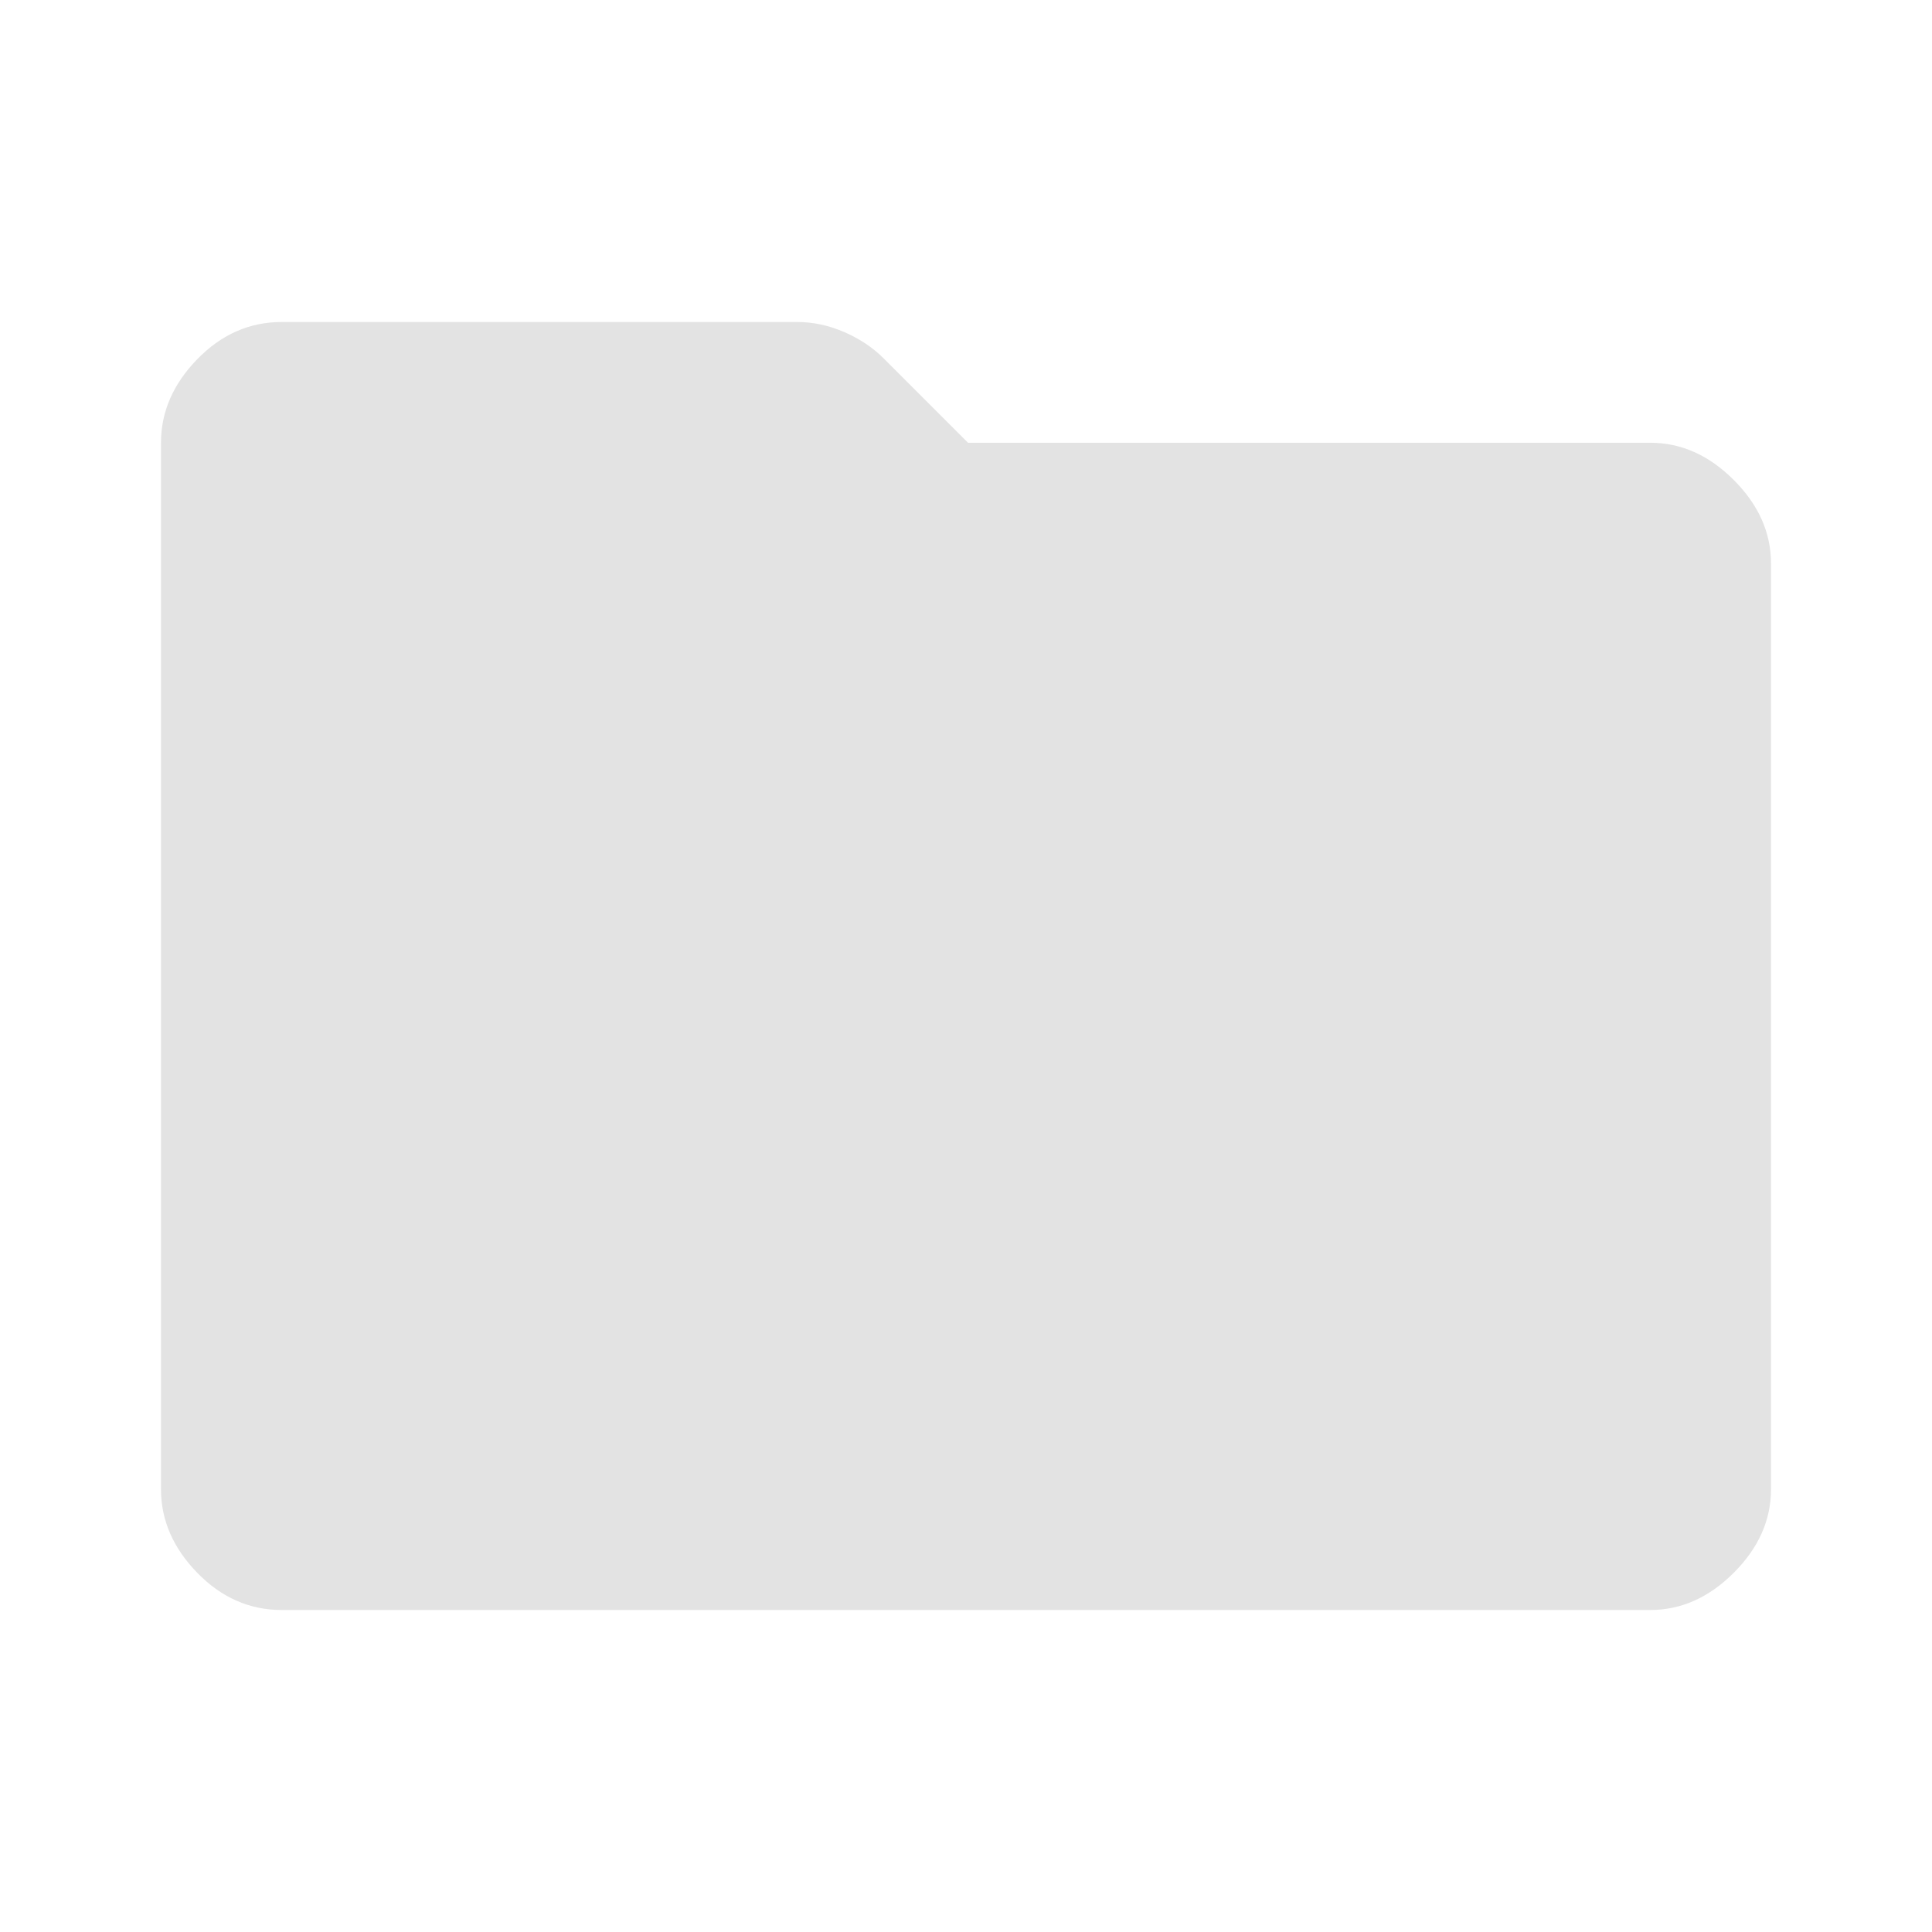
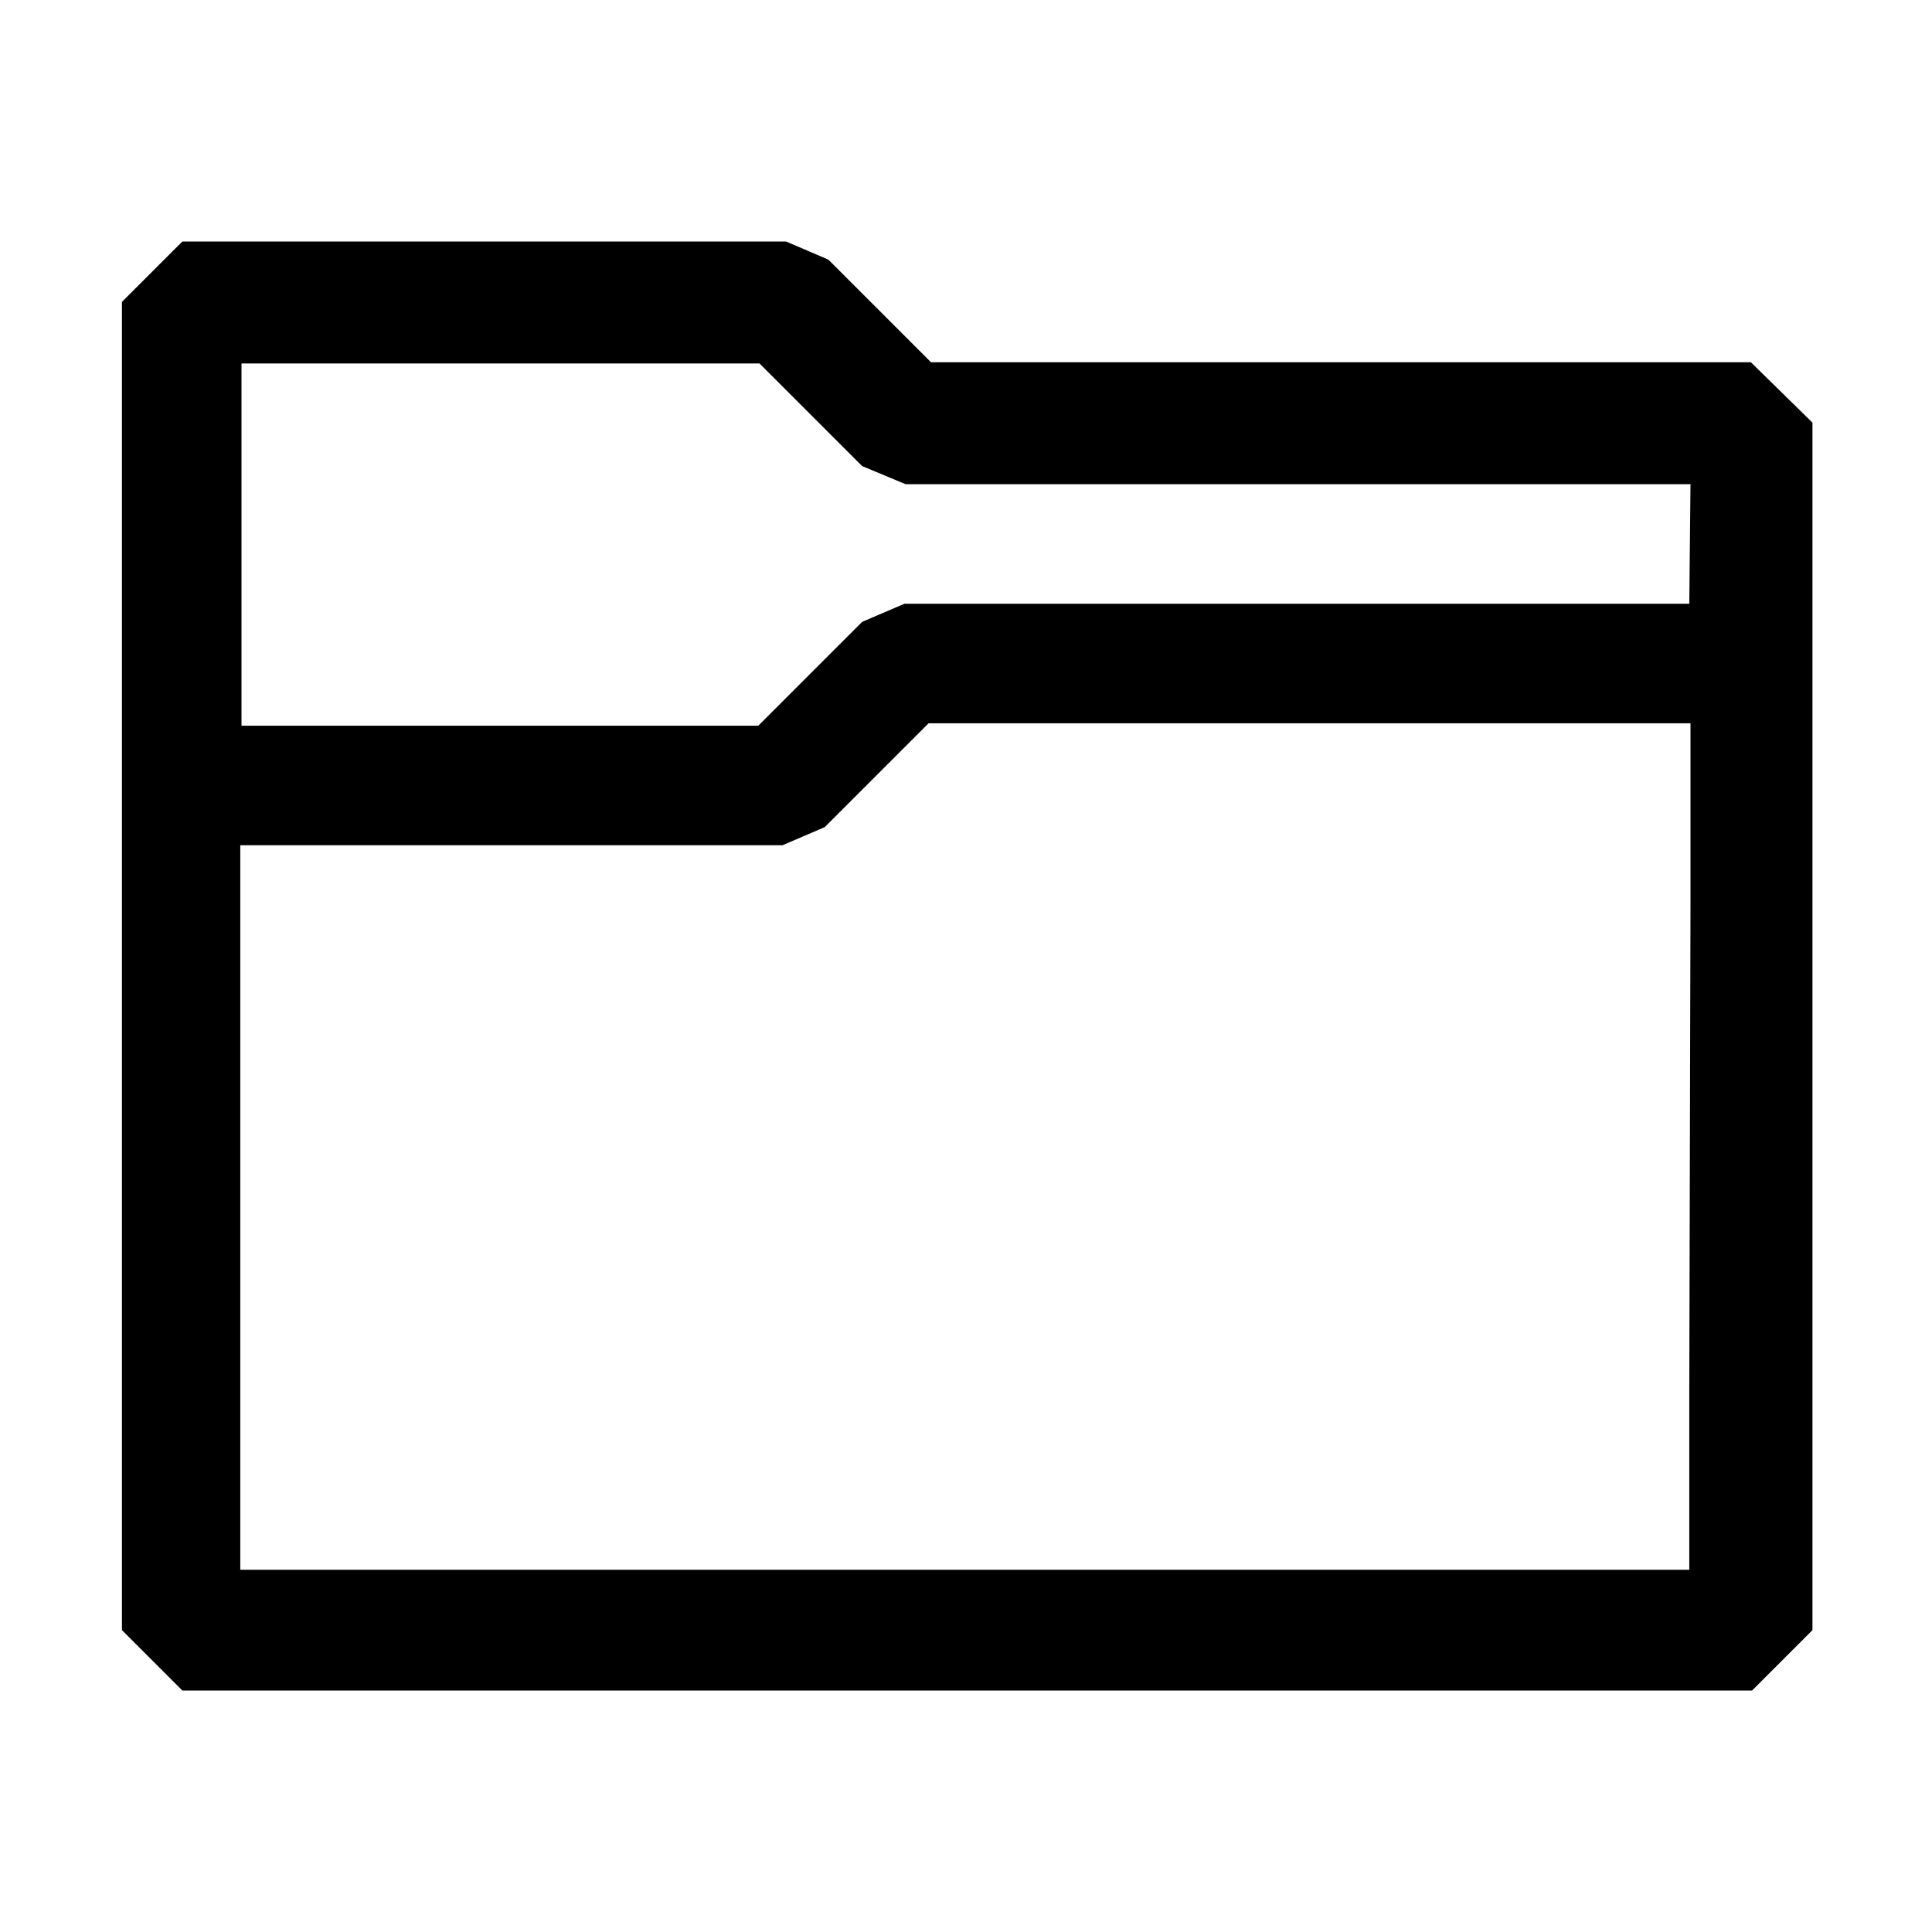
- <svg xmlns="http://www.w3.org/2000/svg" height="48px" viewBox="0 -960 960 960" width="48px" fill="#e3e3e3">
-   <path d="M140-160q-24 0-42-18.5T80-220v-520q0-23 18-41.5t42-18.5h256q12 0 23.5 5t19.5 13l42 42h339q23 0 41.5 18.5T880-680v460q0 23-18.5 41.5T820-160H140Z" />
+ <svg xmlns="http://www.w3.org/2000/svg" width="16" height="16" viewBox="0 0 16 16" fill="currentColor">
+   <path d="M14.5 3H7.71l-.85-.85L6.51 2h-5l-.5.5v11l.5.5h13l.5-.5v-10L14.5 3zm-.51 8.49V13h-12V7h4.49l.35-.15.86-.86H14v1.5l-.01 4zm0-6.49h-6.5l-.35.15-.86.86H2v-3h4.29l.85.85.36.15H14l-.01.99z" />
</svg>
